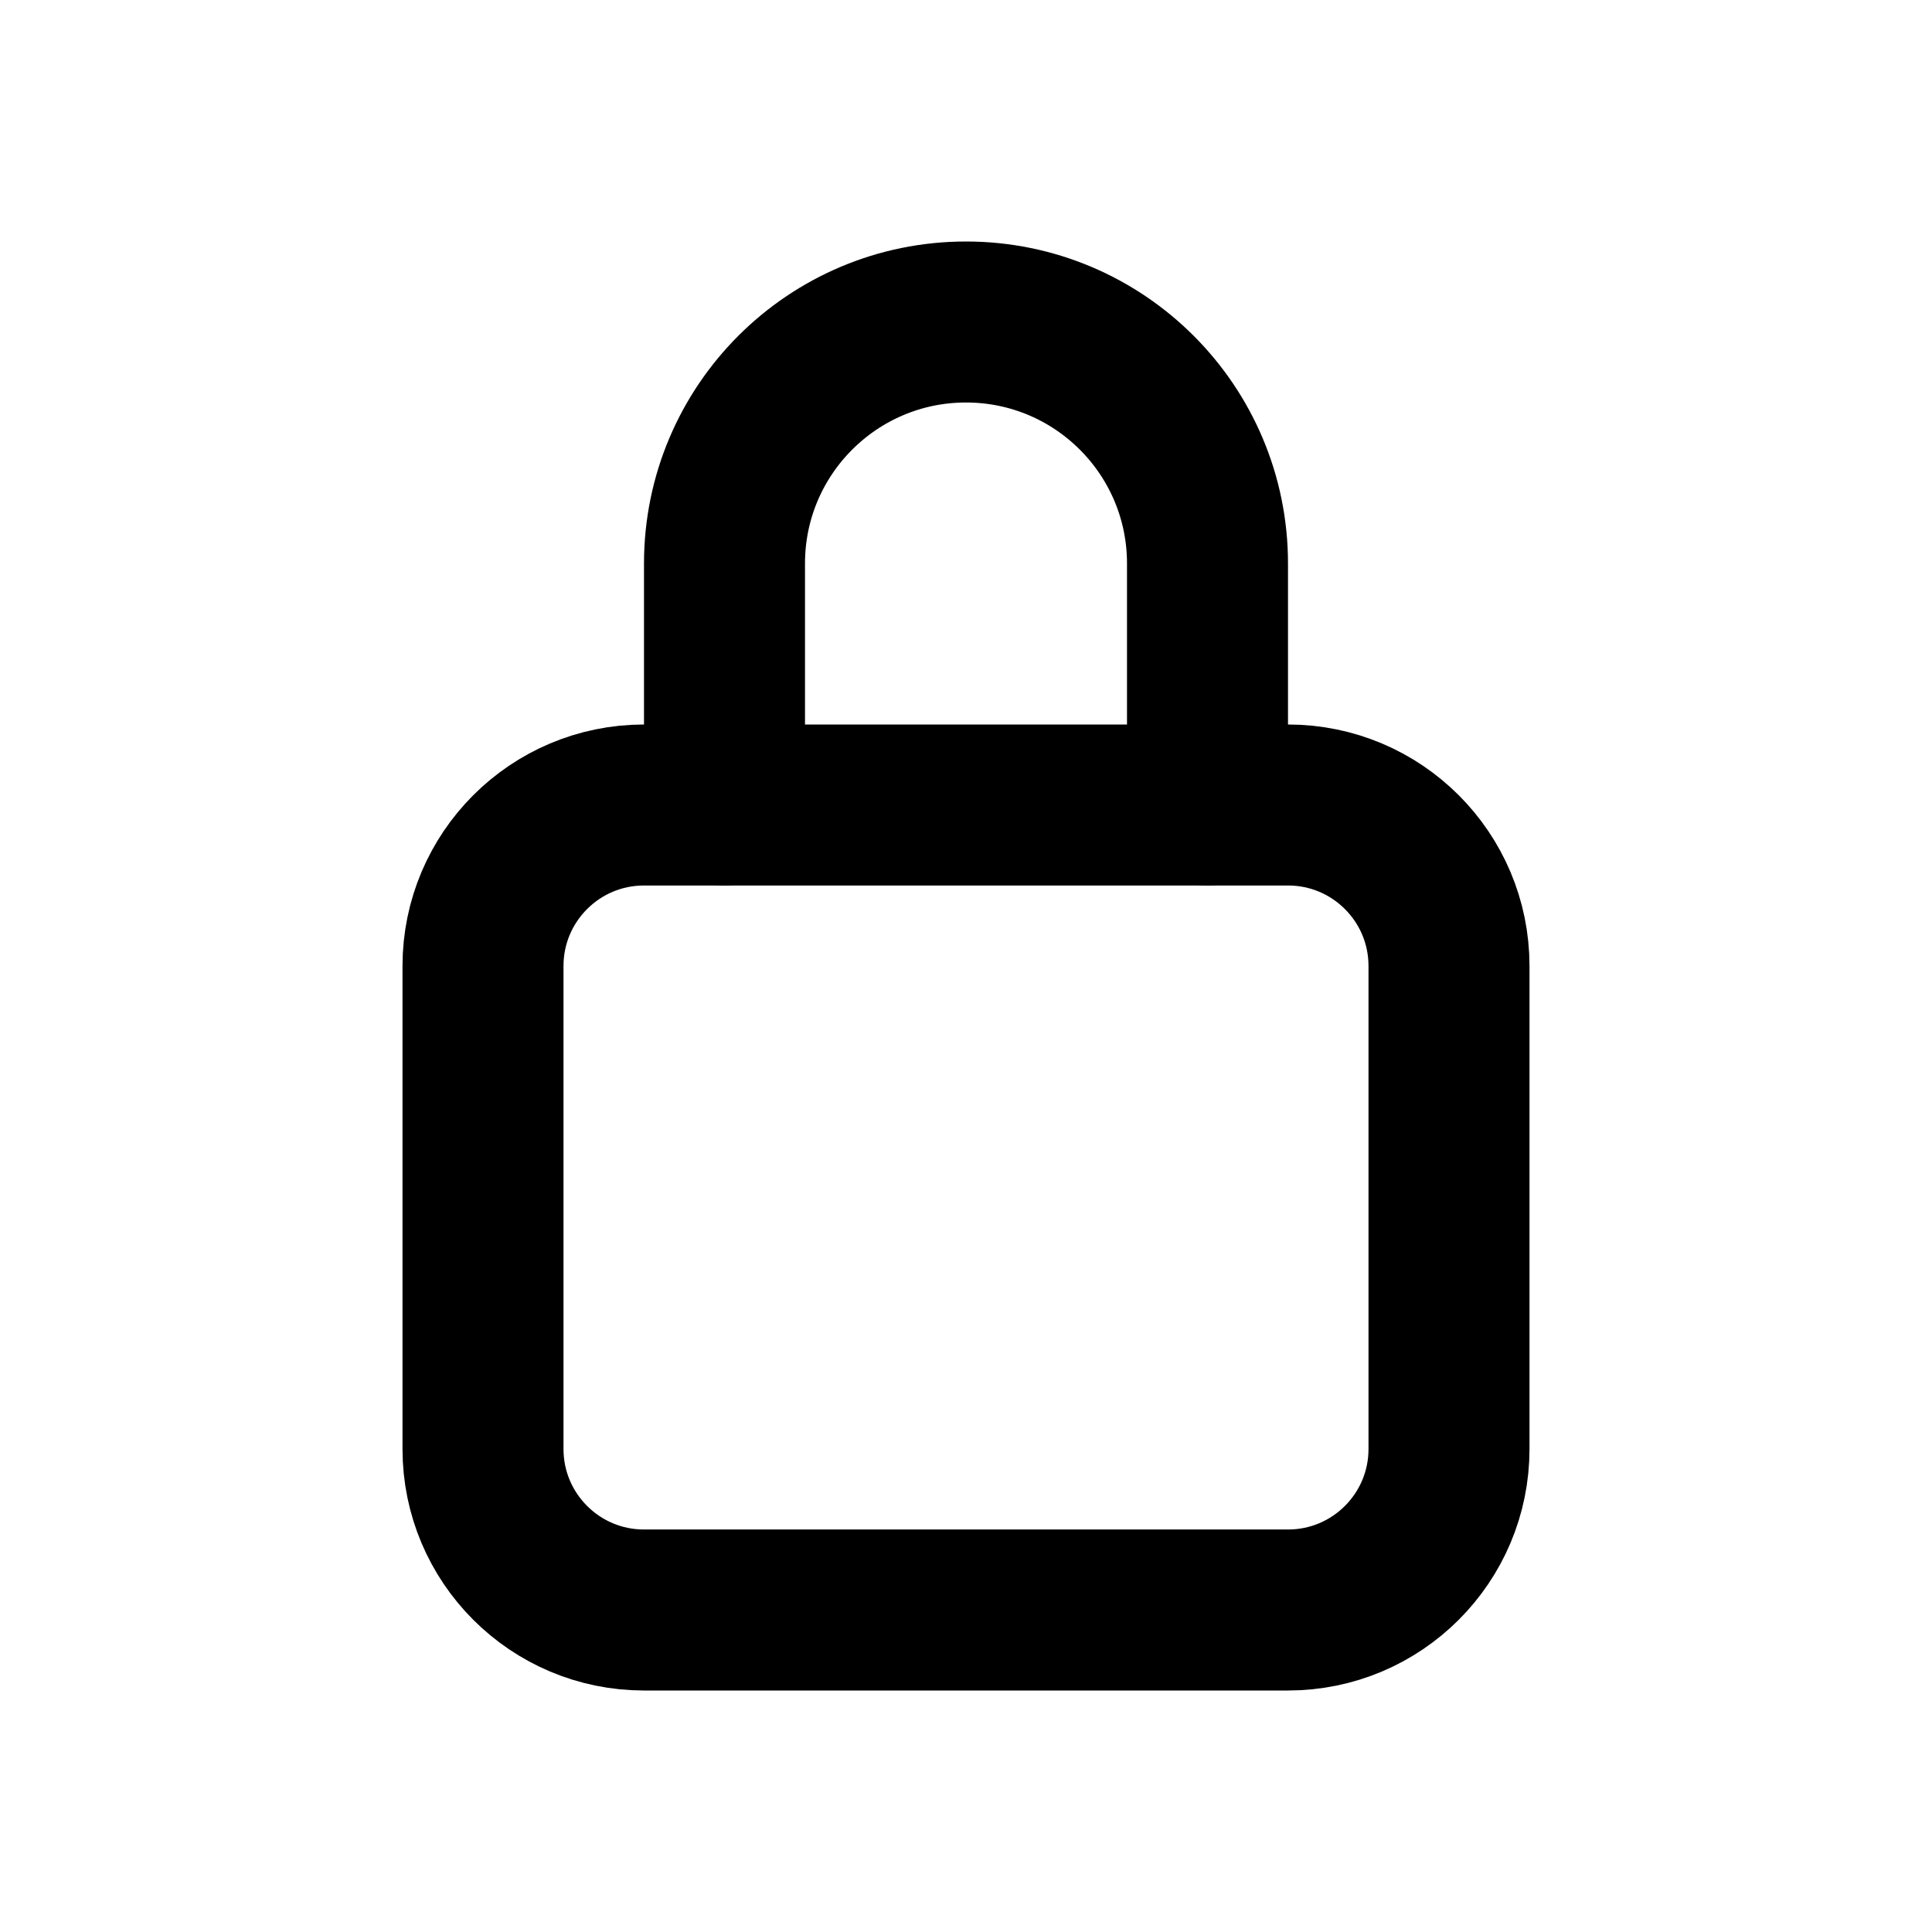
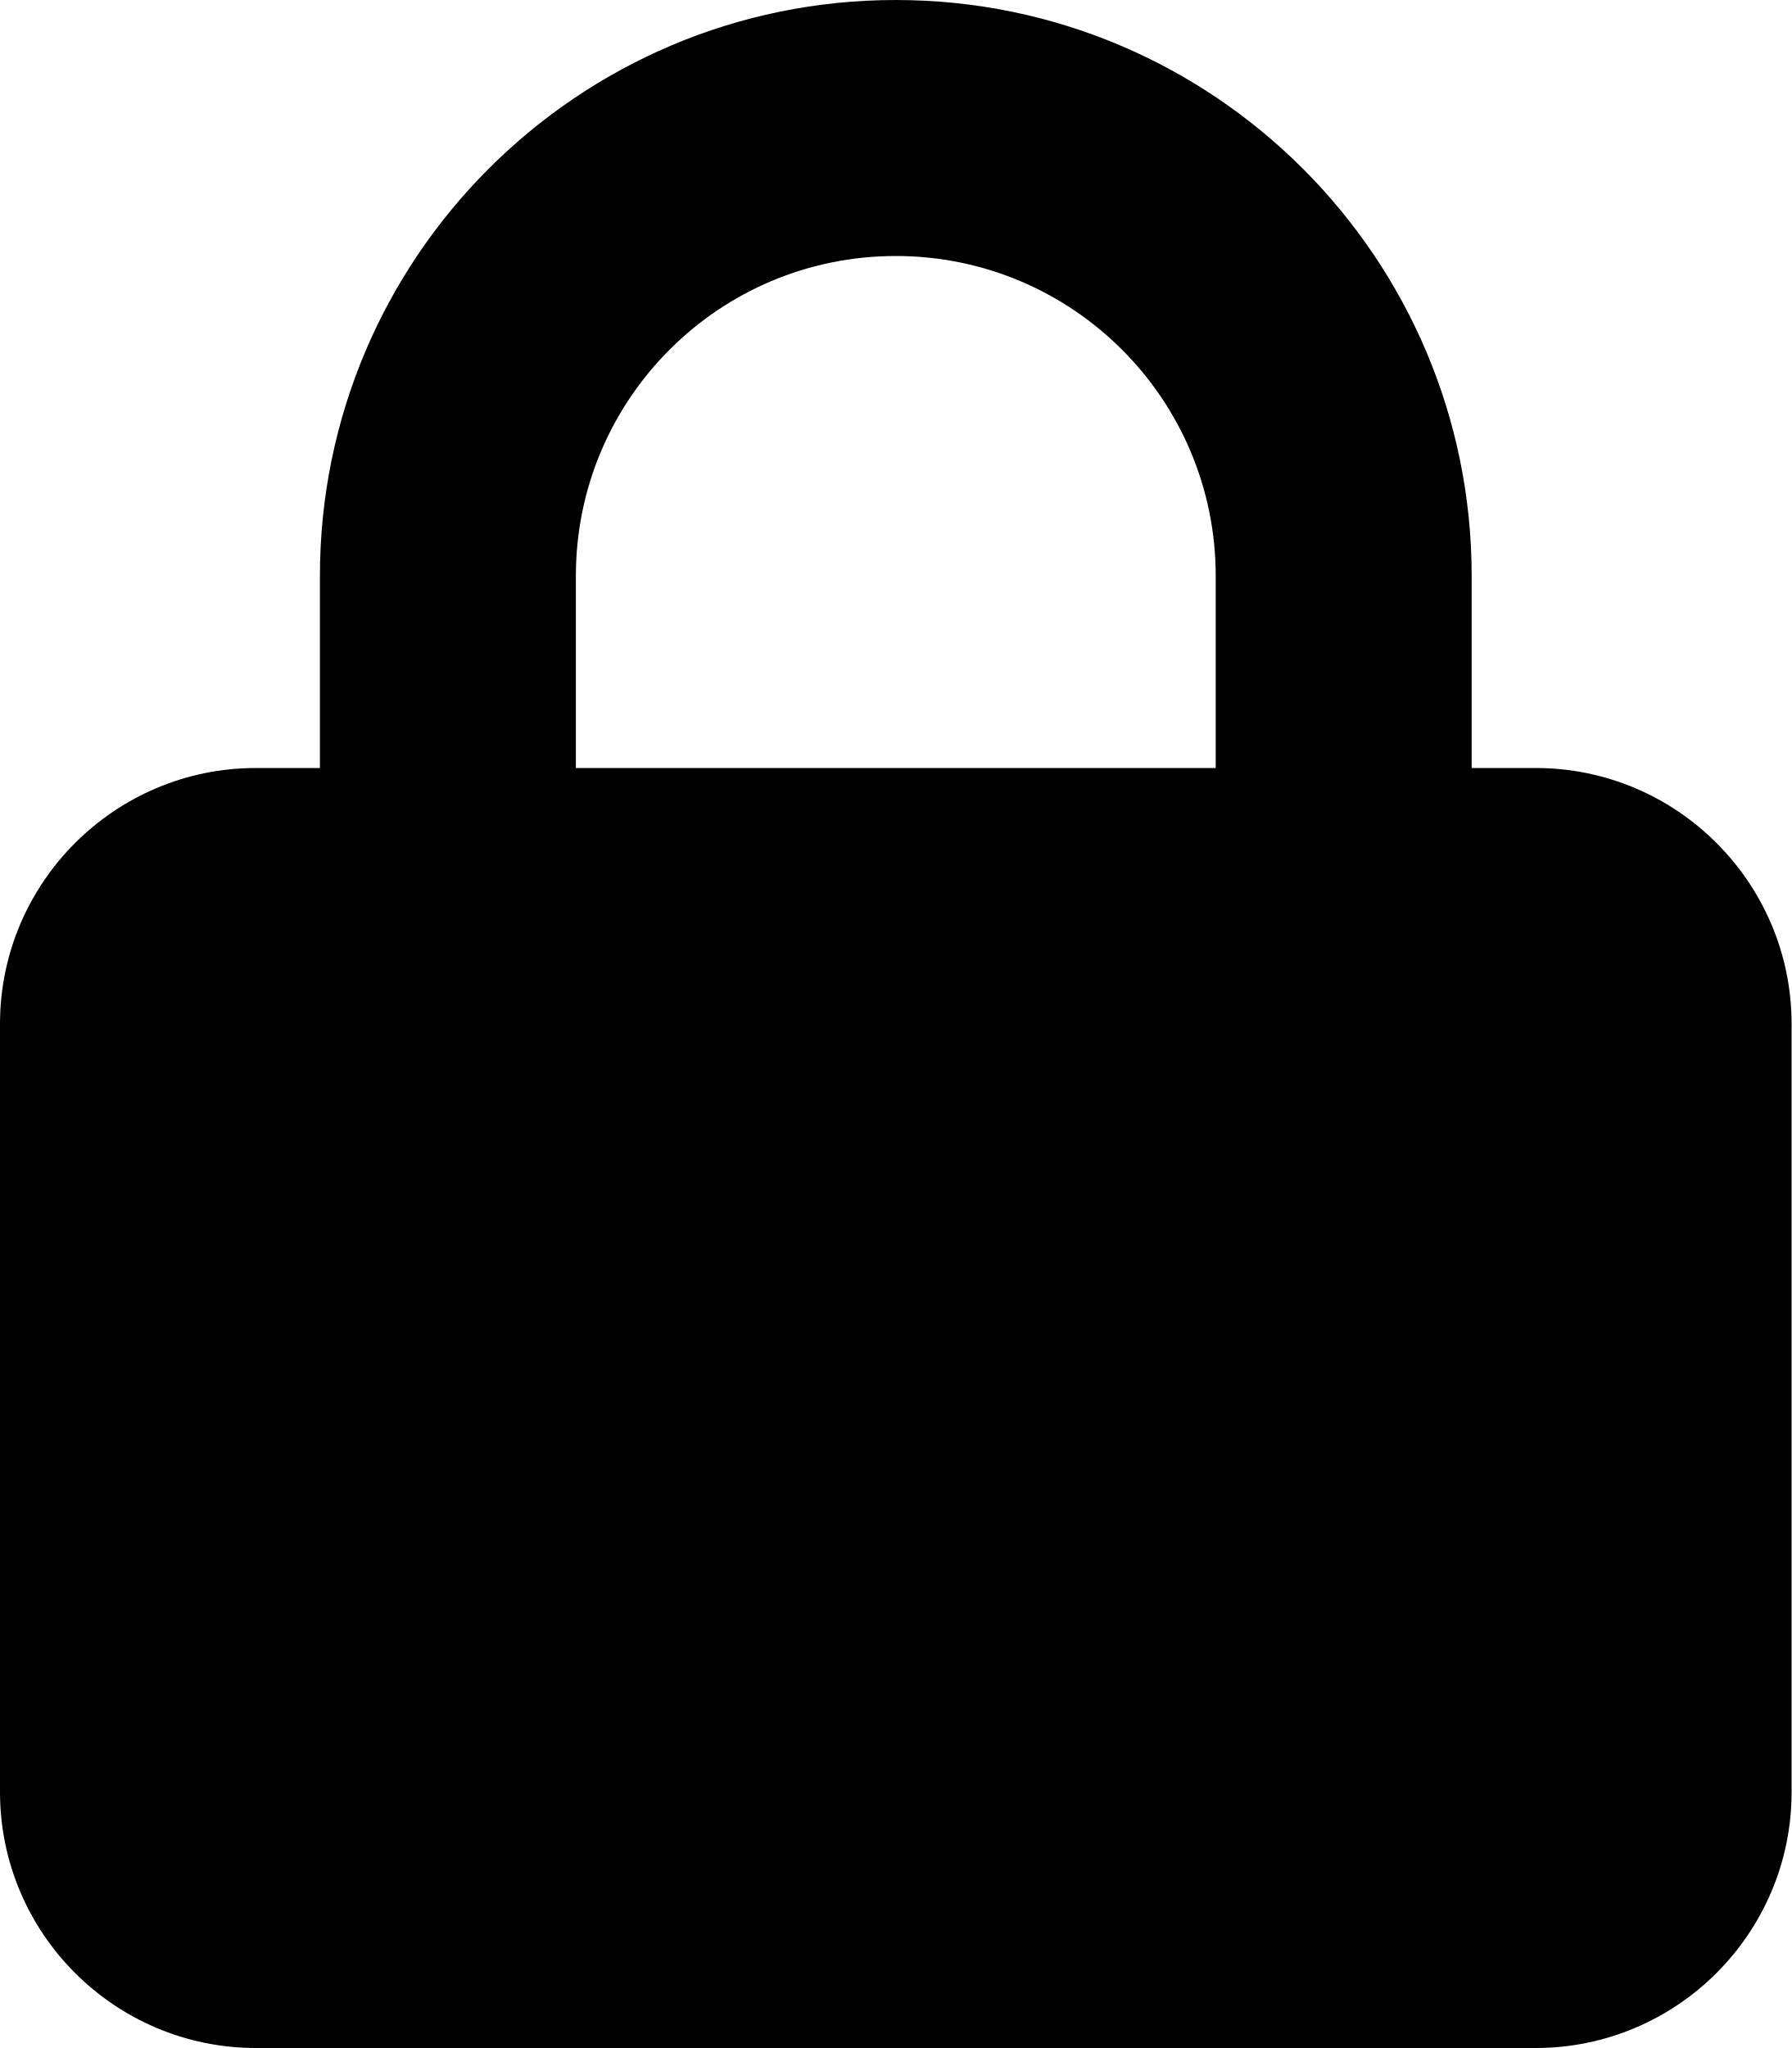
- <svg xmlns="http://www.w3.org/2000/svg" width="24" height="24" viewBox="0 0 24 24">
-   <g fill="none" stroke="currentColor" stroke-width="2" stroke-linecap="round" stroke-linejoin="round">
-     <rect x="6" y="10" width="12" height="10" rx="2" />
-     <path d="M9 10V7a3 3 0 016 0v3" />
-   </g>
+ <svg xmlns="http://www.w3.org/2000/svg" viewBox="0 0 448 512">
+   <path fill="currentColor" d="M144 144v48h160v-48c0-44.2-35.8-80-80-80s-80 35.8-80 80zm-64 48v-48C80 64.5 144.5 0 224 0s144 64.5 144 144v48h16c35.3 0 64 28.7 64 64v192c0 35.3-28.7 64-64 64H64c-35.3 0-64-28.7-64-64V256c0-35.3 28.7-64 64-64h16z" />
</svg>
